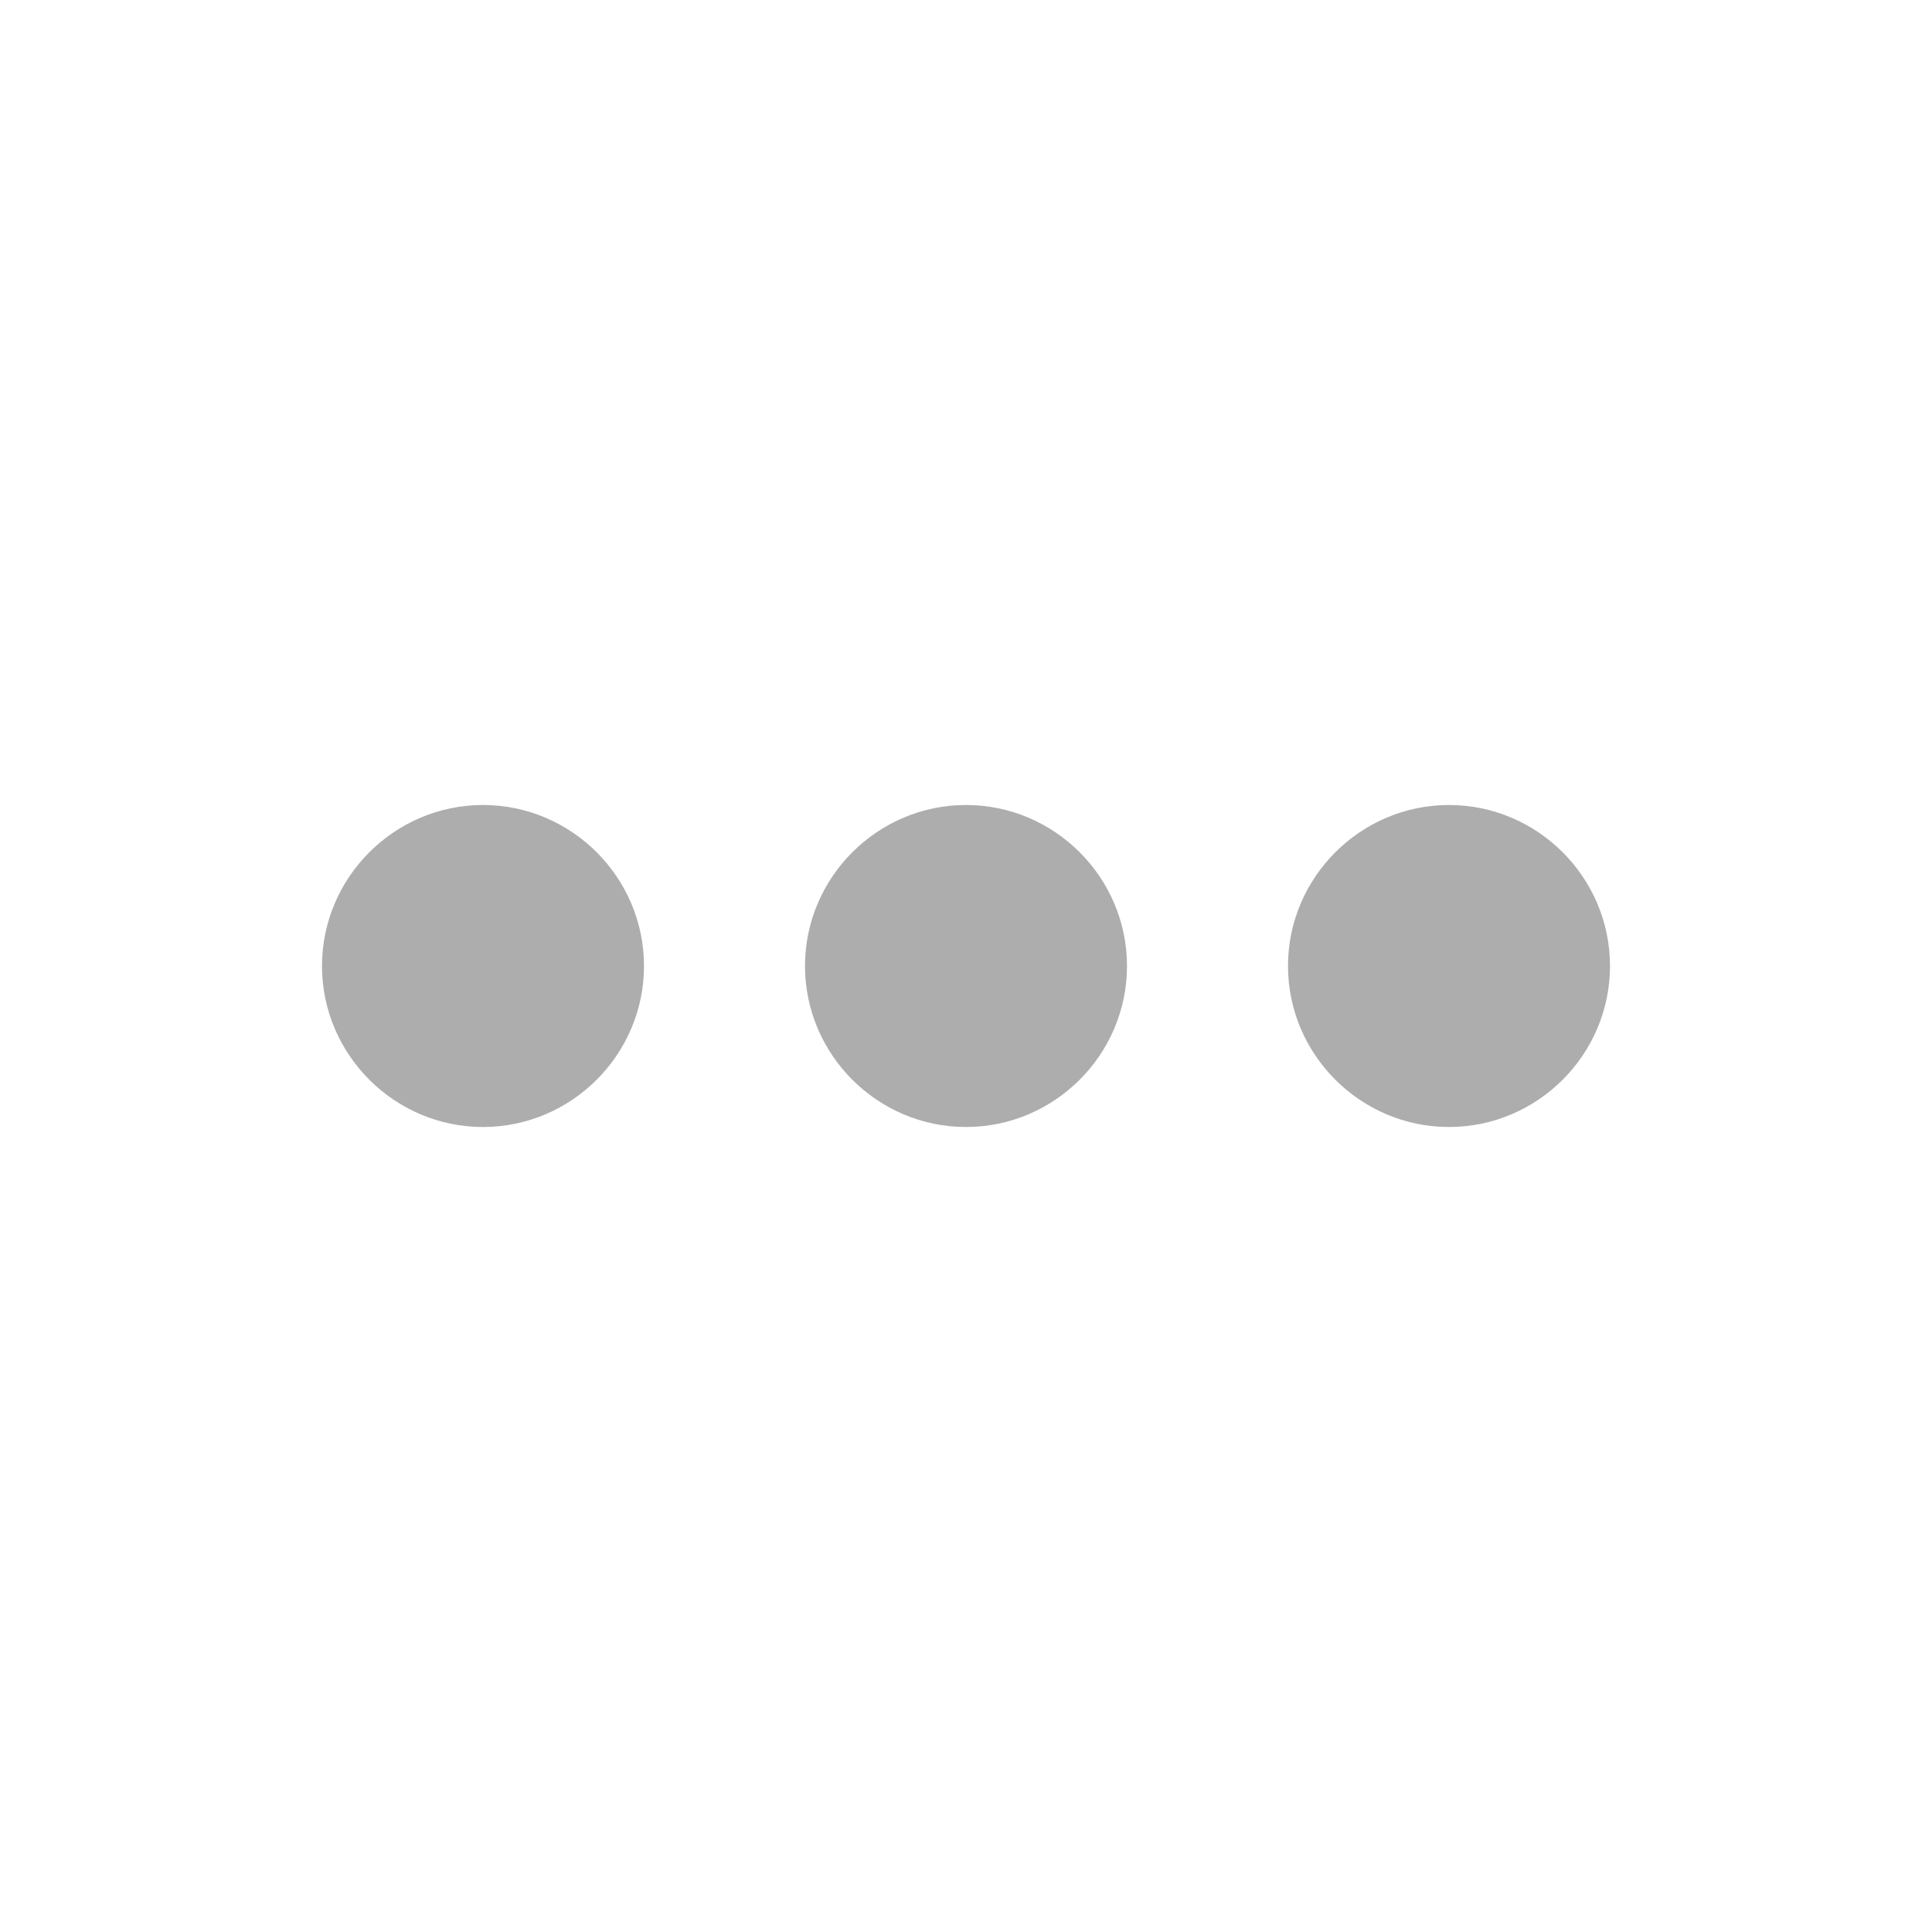
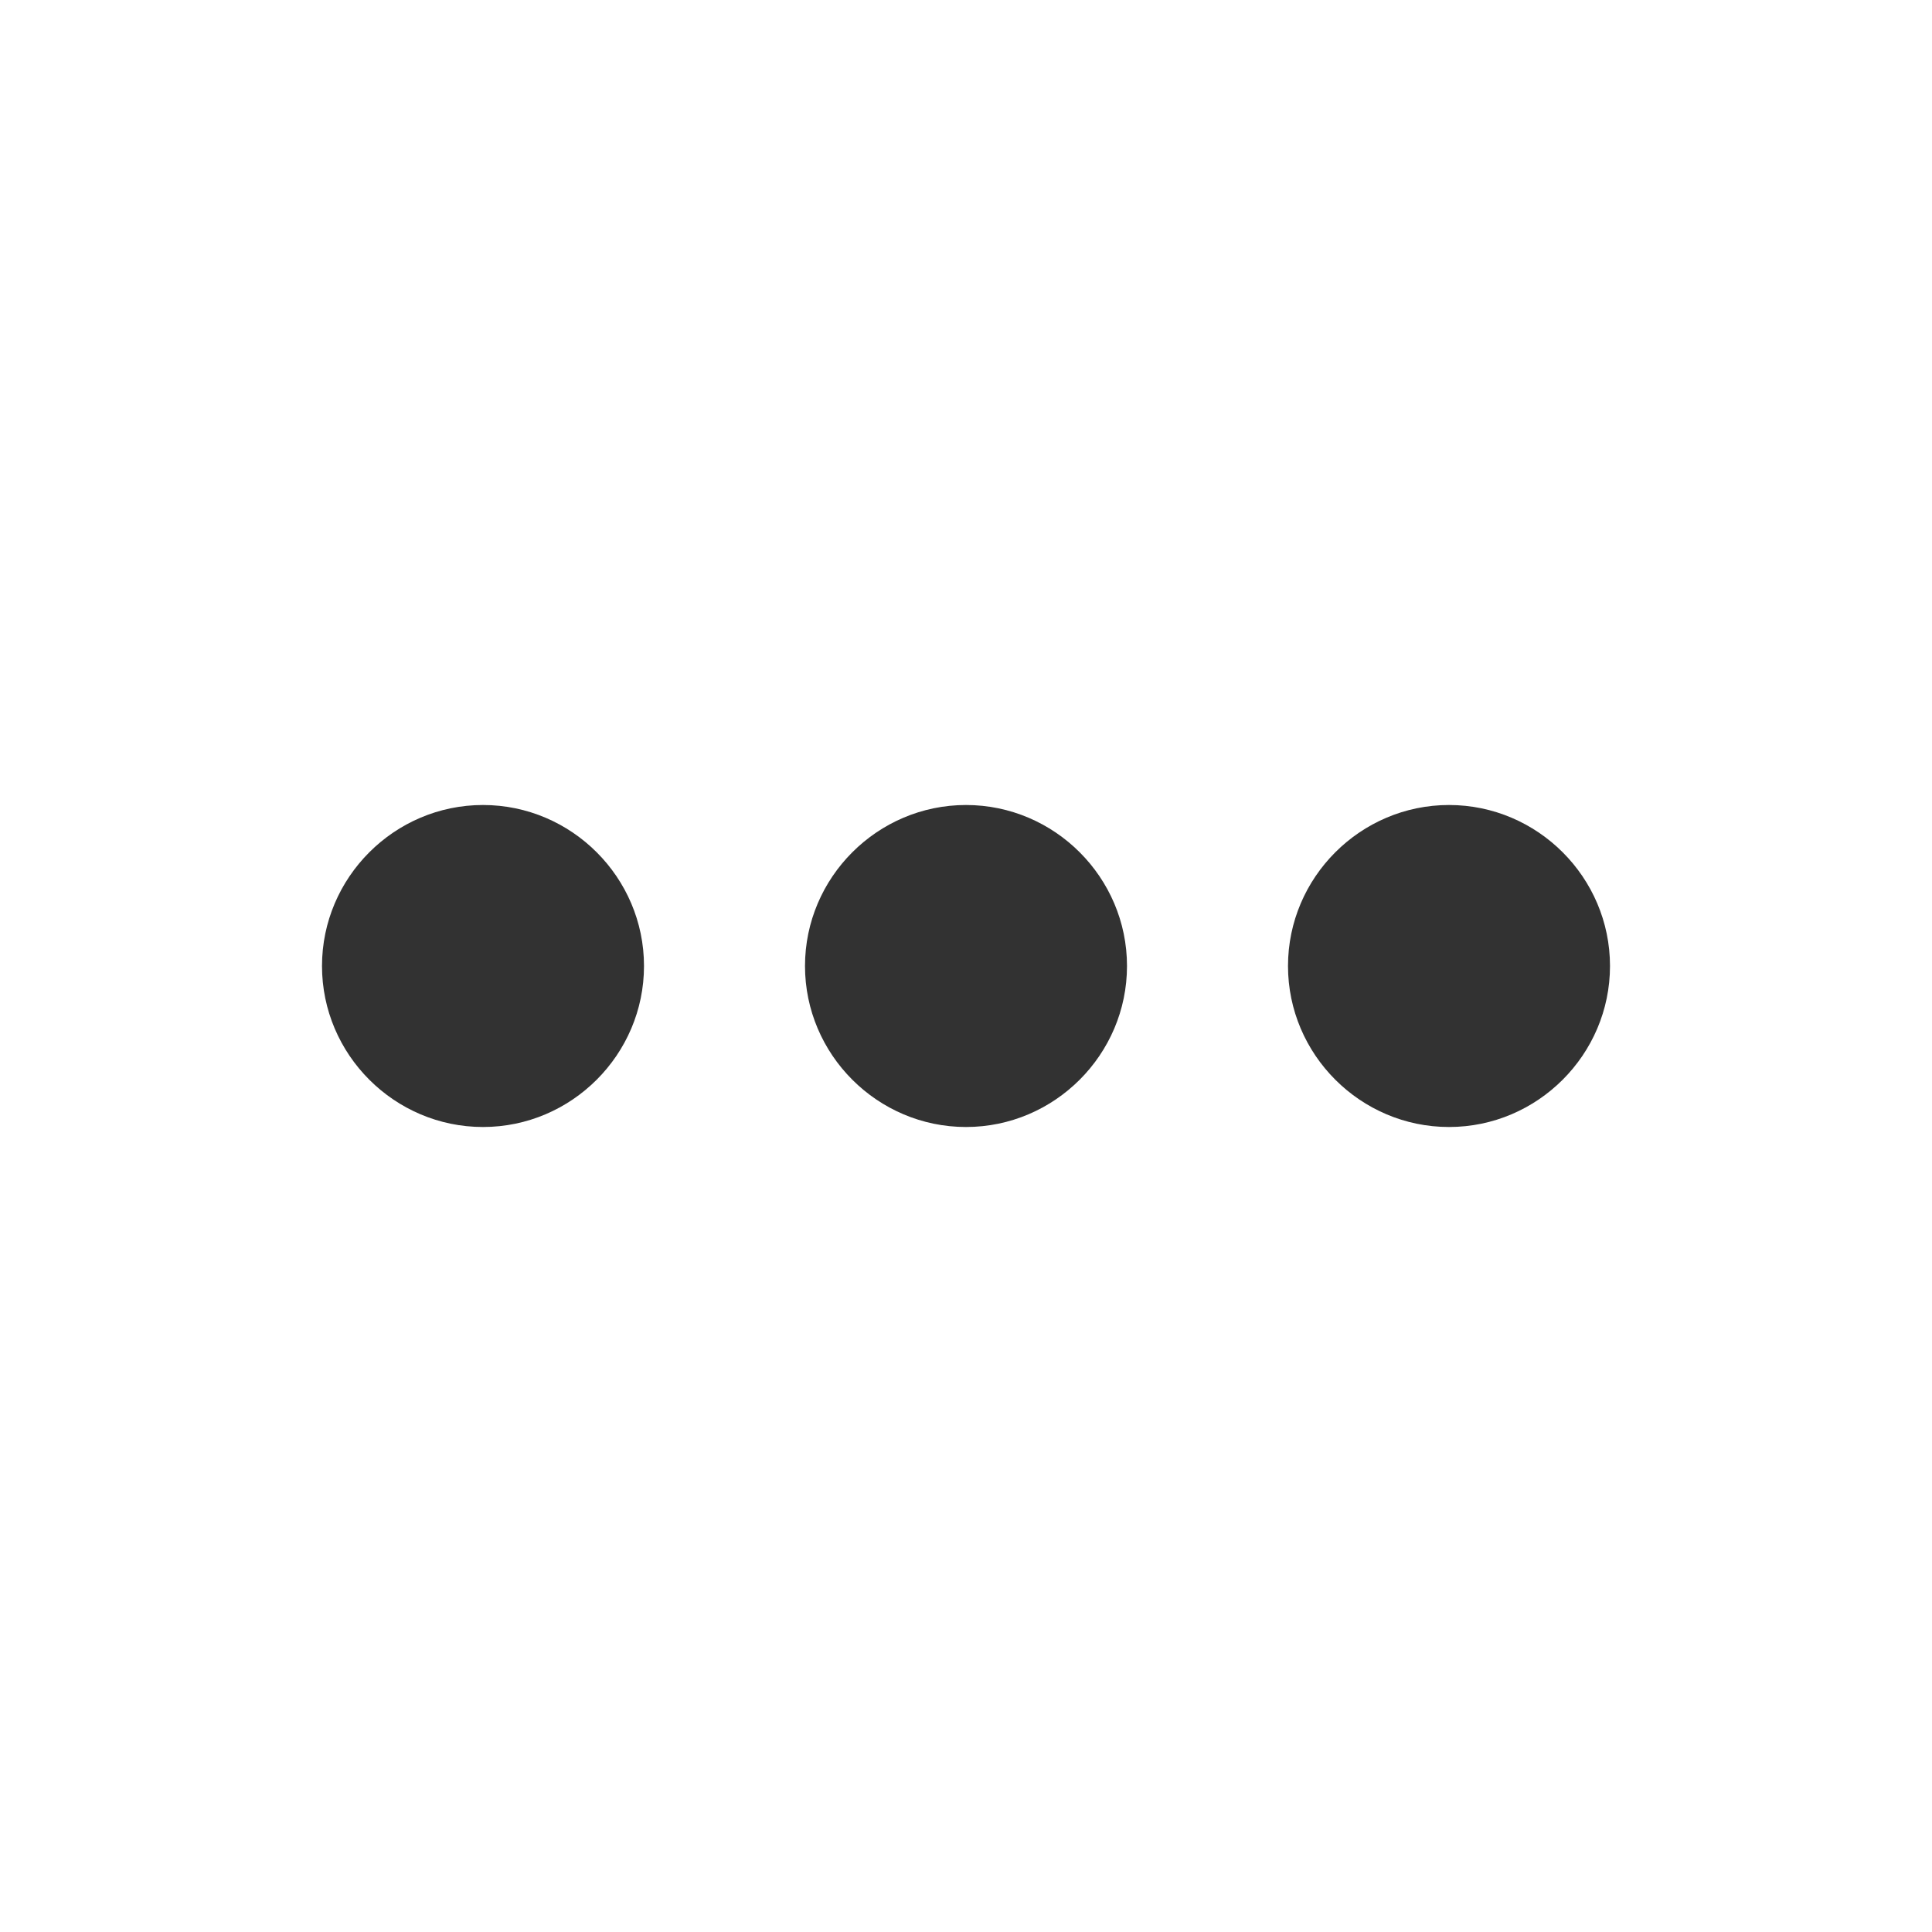
- <svg xmlns="http://www.w3.org/2000/svg" width="20" height="20" viewBox="0 0 24 24" fill="#ff593d">
-   <path d="M6 10C4.9 10 4 10.9 4 12C4 13.1 4.9 14 6 14C7.1 14 8 13.1 8 12C8 10.9 7.1 10 6 10ZM18 10C16.9 10 16 10.9 16 12C16 13.1 16.9 14 18 14C19.1 14 20 13.1 20 12C20 10.9 19.1 10 18 10ZM12 10C10.9 10 10 10.9 10 12C10 13.1 10.9 14 12 14C13.1 14 14 13.1 14 12C14 10.9 13.1 10 12 10Z" fill="#adadad" />
+ <svg xmlns="http://www.w3.org/2000/svg" width="20" height="20" viewBox="0 0 24 24" fill="none">
+   <path d="M6 10C4.9 10 4 10.9 4 12C4 13.1 4.9 14 6 14C7.1 14 8 13.1 8 12C8 10.9 7.1 10 6 10ZM18 10C16.9 10 16 10.9 16 12C16 13.1 16.9 14 18 14C19.1 14 20 13.1 20 12C20 10.9 19.1 10 18 10ZM12 10C10.9 10 10 10.9 10 12C10 13.1 10.9 14 12 14C13.1 14 14 13.1 14 12C14 10.9 13.1 10 12 10Z" fill="#323232" />
</svg>
